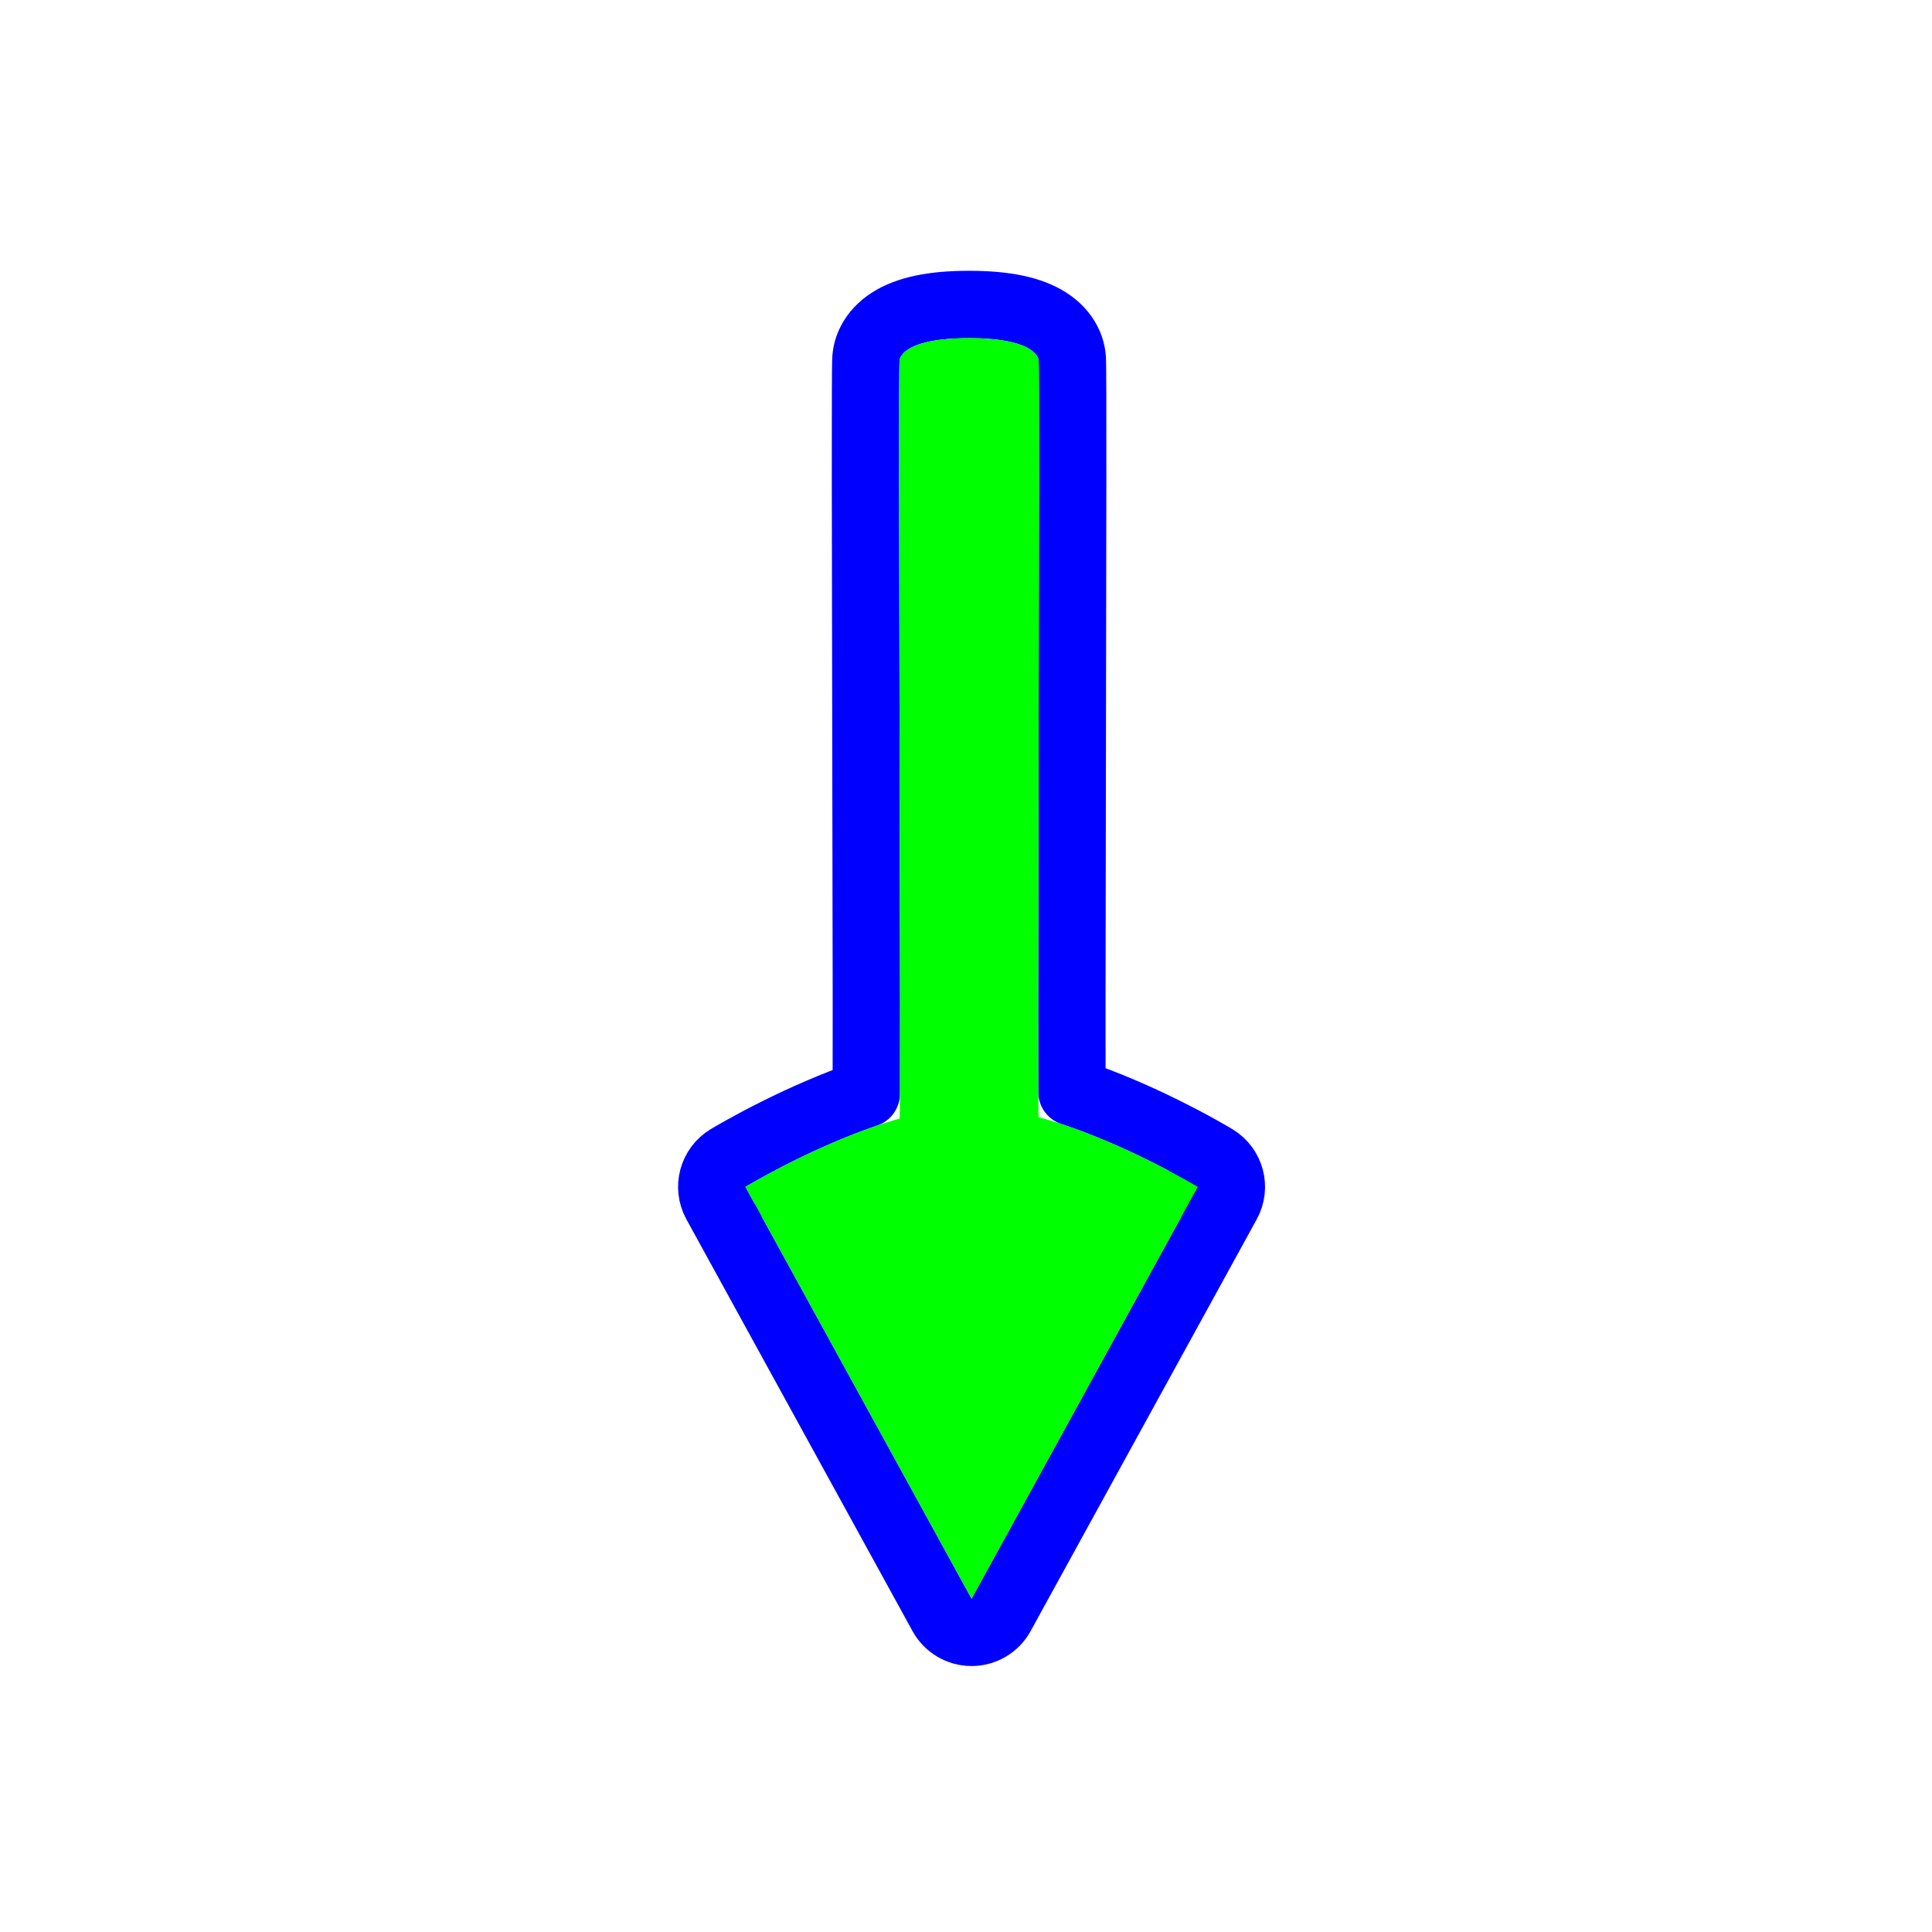
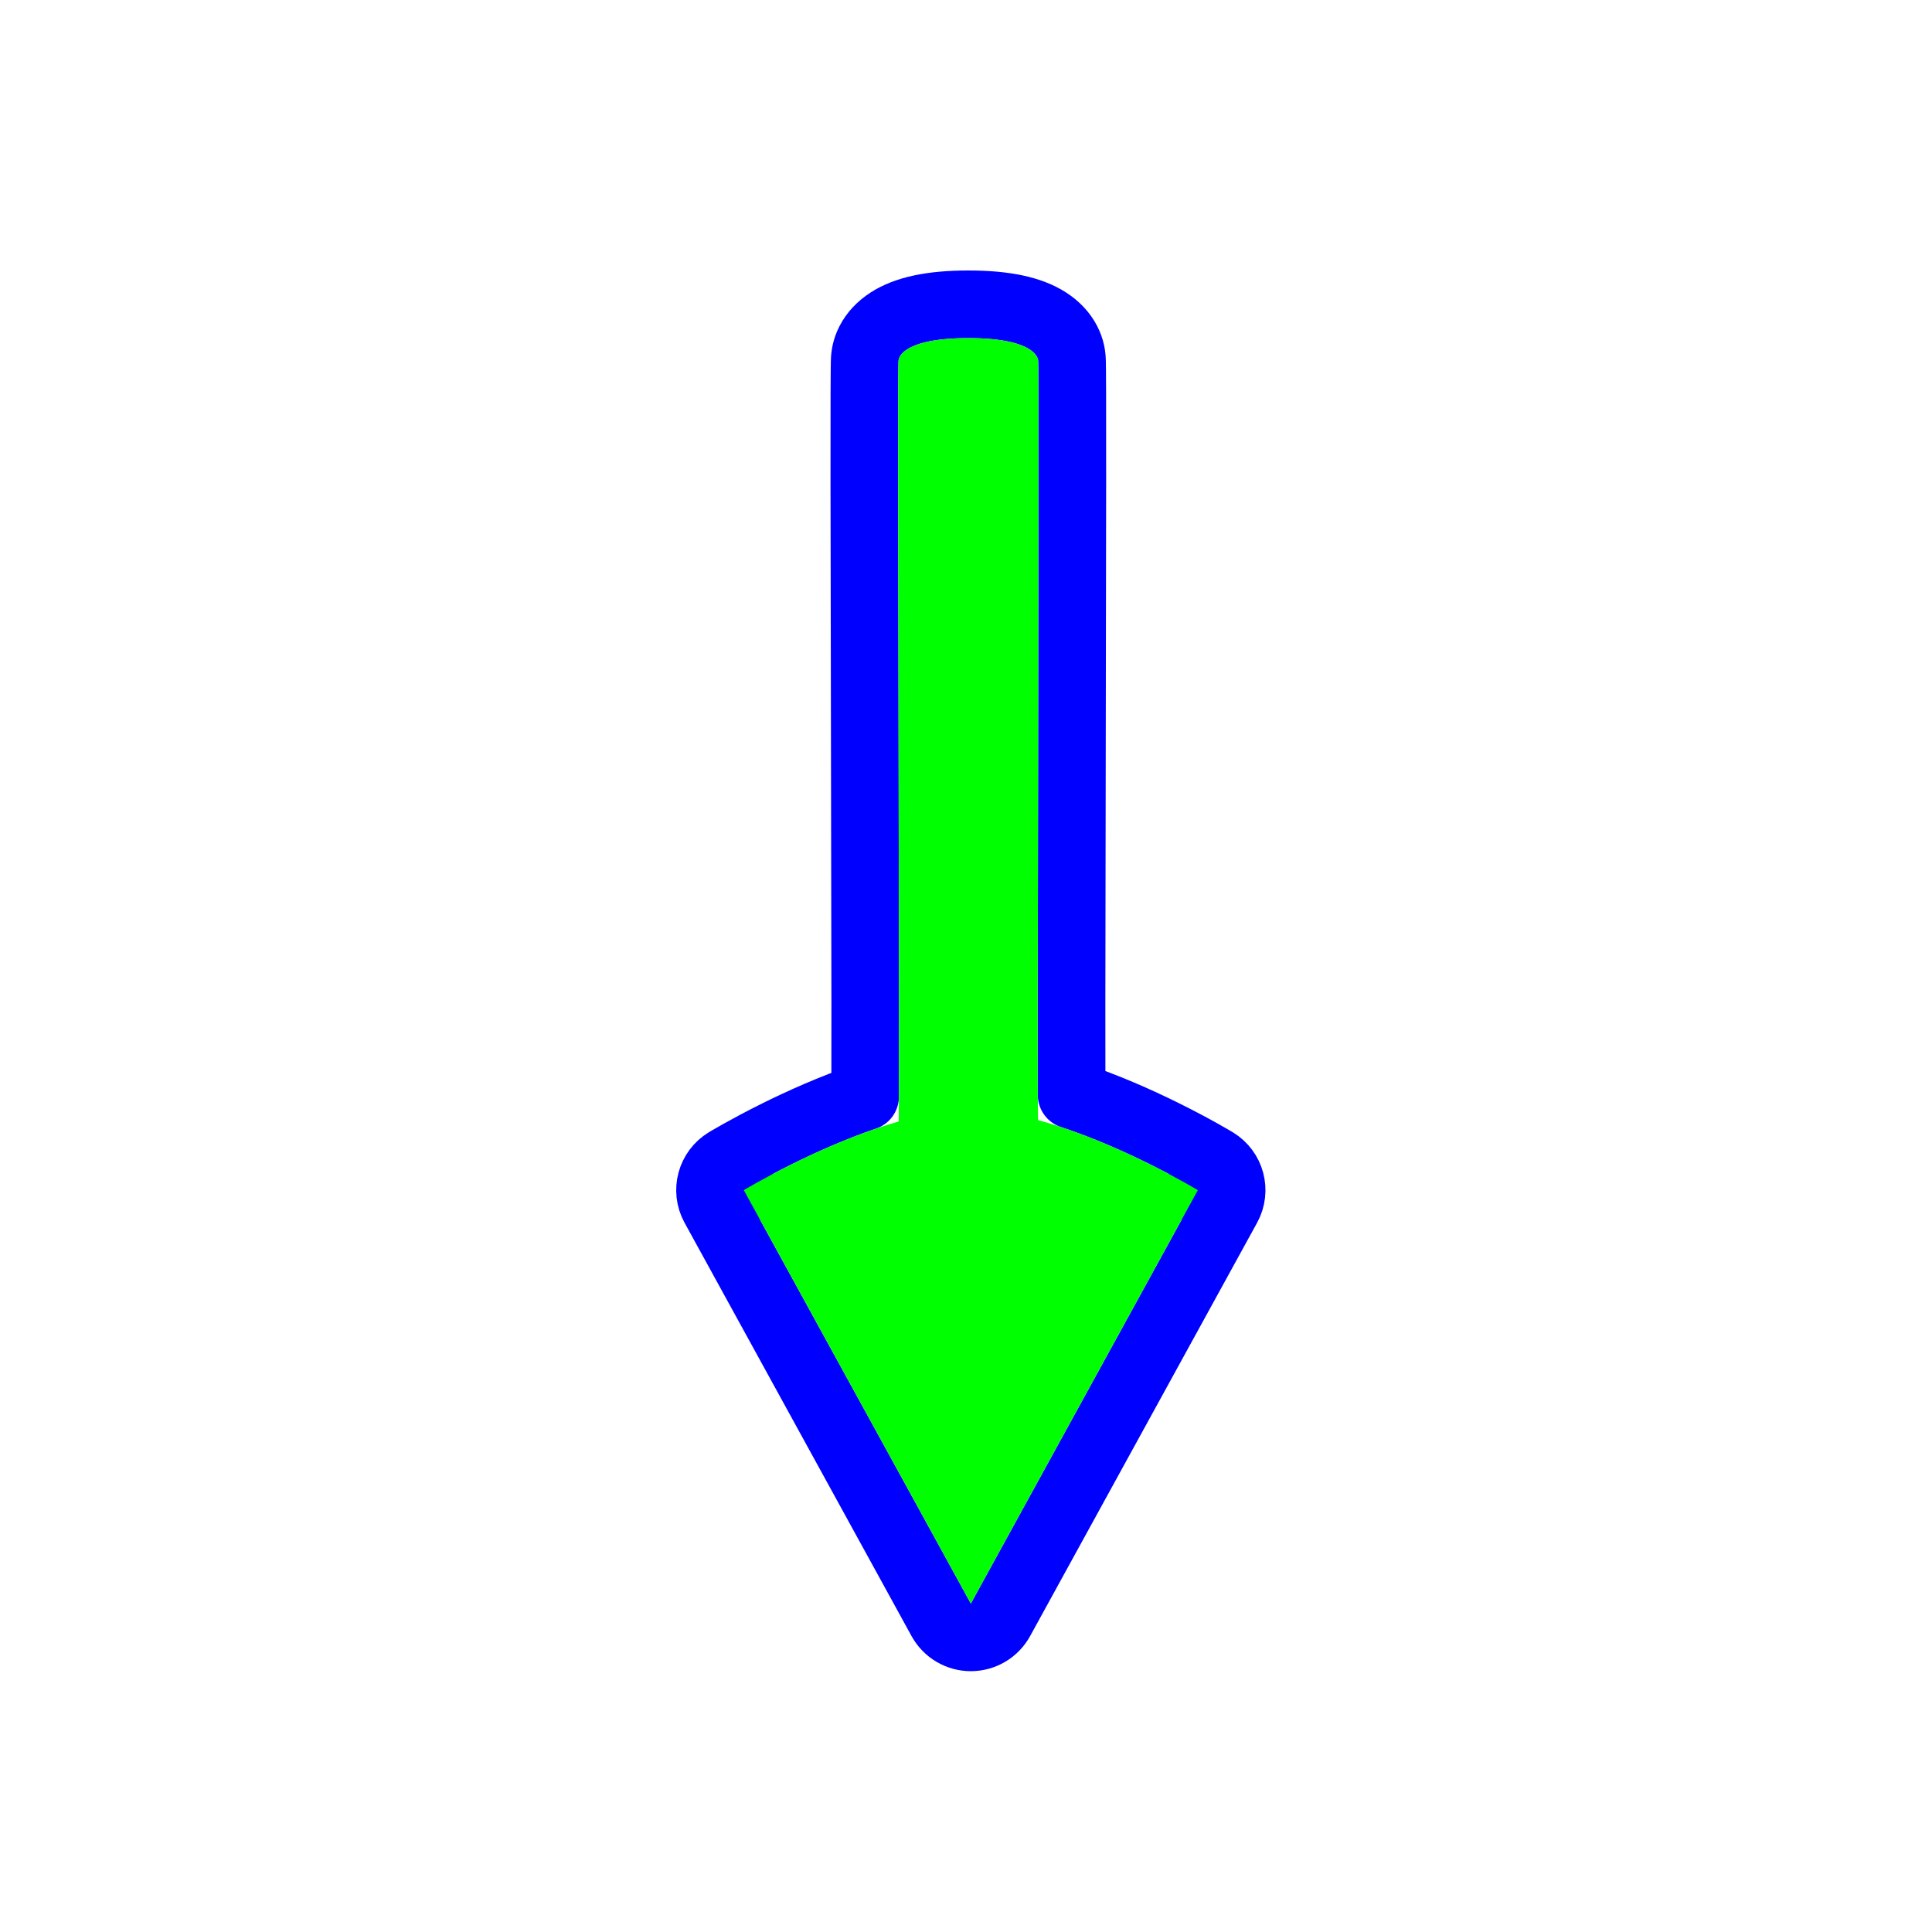
- <svg xmlns="http://www.w3.org/2000/svg" width="257" height="257" viewBox="0 0 257 257" fill="none">
-   <path d="M125.313 214.816C126.1 216.249 127.605 217.14 129.24 217.14C130.875 217.14 132.38 216.249 133.167 214.816L163.247 160.038C164.402 157.934 163.694 155.293 161.64 154.049L159.32 157.882C161.64 154.049 161.639 154.049 161.639 154.049L161.637 154.048L161.634 154.046L161.625 154.04L161.594 154.022L161.488 153.959C161.397 153.905 161.267 153.828 161.101 153.731C160.768 153.537 160.289 153.261 159.683 152.924C158.473 152.249 156.753 151.323 154.691 150.305C151.389 148.673 147.113 146.757 142.595 145.267C142.594 144.96 142.592 144.633 142.591 144.286C142.584 141.558 142.582 137.657 142.585 132.968C142.591 123.677 142.614 111.312 142.637 98.894L142.638 98.552C142.661 86.021 142.685 73.464 142.69 63.992C142.693 59.257 142.692 55.288 142.684 52.476C142.68 51.072 142.674 49.948 142.666 49.159C142.662 48.767 142.658 48.442 142.652 48.201C142.649 48.084 142.646 47.963 142.641 47.854C142.639 47.803 142.635 47.723 142.628 47.634C142.626 47.606 142.622 47.564 142.617 47.514C142.615 47.493 142.613 47.472 142.611 47.452C142.592 47.267 142.561 47.065 142.512 46.847C142.415 46.41 142.251 45.924 141.989 45.42C141.45 44.382 140.594 43.446 139.422 42.694C137.203 41.27 133.87 40.5 128.912 40.5C123.953 40.5 120.62 41.27 118.402 42.694C117.23 43.446 116.374 44.382 115.835 45.42C115.573 45.924 115.409 46.41 115.311 46.847C115.263 47.065 115.232 47.267 115.212 47.452C115.211 47.467 115.209 47.483 115.208 47.498C115.203 47.545 115.199 47.585 115.197 47.613C115.189 47.705 115.185 47.788 115.182 47.842C115.177 47.955 115.173 48.081 115.17 48.201C115.164 48.447 115.158 48.778 115.154 49.174C115.145 49.971 115.139 51.103 115.135 52.513C115.126 55.338 115.124 59.319 115.127 64.065C115.134 73.541 115.161 86.087 115.187 98.609L115.187 98.681C115.214 111.23 115.24 123.748 115.247 133.133C115.25 137.827 115.248 141.73 115.239 144.46C115.238 144.824 115.236 145.166 115.235 145.485C110.847 146.979 106.72 148.847 103.534 150.431C101.543 151.42 99.887 152.315 98.722 152.965C98.139 153.291 97.678 153.556 97.358 153.743C97.198 153.836 97.073 153.91 96.986 153.962L96.884 154.023L96.855 154.041L96.846 154.046L96.842 154.048L96.841 154.049C96.841 154.049 96.84 154.049 99.16 157.882L96.84 154.049C94.786 155.293 94.077 157.934 95.233 160.038L125.313 214.816Z" stroke="#0000FF" stroke-width="8.96" stroke-linecap="round" stroke-linejoin="round" />
-   <path d="M129.24 212.66L99.16 157.882C99.16 157.882 109.307 151.74 119.666 148.79C119.879 148.73 119.456 48.816 119.666 47.948C119.666 47.948 119.666 44.98 128.912 44.98C138.157 44.98 138.157 47.948 138.157 47.948C138.346 48.708 137.971 148.557 138.157 148.608C148.74 151.478 159.32 157.882 159.32 157.882L129.24 212.66Z" fill="#00FF00" />
+ <svg xmlns="http://www.w3.org/2000/svg" width="256" height="256" viewBox="0 0 256 256" fill="none">
+   <path d="M128.312 40.32C133.27 40.32 136.603 41.09 138.822 42.514C139.994 43.266 140.85 44.202 141.389 45.239C141.651 45.744 141.815 46.23 141.912 46.667C141.961 46.885 141.992 47.087 142.011 47.272C142.014 47.295 142.014 47.319 142.016 47.342C142.021 47.389 142.026 47.427 142.028 47.454C142.035 47.543 142.039 47.623 142.041 47.674C142.046 47.782 142.049 47.904 142.052 48.021C142.058 48.261 142.062 48.587 142.066 48.979C142.074 49.768 142.079 50.892 142.083 52.296C142.092 55.107 142.093 59.077 142.09 63.812C142.084 73.284 142.062 85.841 142.038 98.372C142.015 110.905 141.991 123.412 141.985 132.788C141.982 137.477 141.984 141.379 141.992 144.107C141.993 144.454 141.995 144.782 141.996 145.089C146.514 146.579 150.789 148.493 154.091 150.124C156.153 151.143 157.873 152.069 159.083 152.743C159.689 153.081 160.169 153.357 160.501 153.551C160.668 153.648 160.797 153.725 160.888 153.779C160.933 153.805 160.969 153.827 160.995 153.842C161.007 153.85 161.017 153.856 161.025 153.861C161.029 153.863 161.032 153.865 161.035 153.866C161.036 153.867 161.037 153.868 161.037 153.868L161.038 153.869C161.034 153.879 160.925 154.06 158.72 157.702L161.039 153.869C163.093 155.113 163.802 157.754 162.647 159.859L132.567 214.636C131.78 216.069 130.275 216.96 128.64 216.96C127.005 216.96 125.5 216.069 124.713 214.636L94.633 159.859C93.478 157.754 94.187 155.113 96.241 153.869L98.56 157.702C96.36 154.068 96.247 153.879 96.242 153.869L96.243 153.868L96.254 153.861C96.262 153.856 96.272 153.85 96.284 153.843C96.309 153.828 96.343 153.807 96.386 153.781C96.473 153.73 96.598 153.656 96.758 153.563C97.078 153.376 97.54 153.111 98.122 152.785C99.287 152.135 100.944 151.24 102.935 150.25C106.12 148.668 110.246 146.8 114.632 145.307C114.634 144.987 114.638 144.645 114.639 144.281C114.648 141.551 114.65 137.647 114.647 132.953C114.64 123.568 114.614 111.05 114.587 98.501C114.561 85.955 114.534 73.379 114.528 63.885C114.524 59.139 114.526 55.158 114.535 52.333C114.539 50.923 114.545 49.791 114.554 48.993C114.558 48.598 114.564 48.267 114.57 48.021C114.573 47.901 114.577 47.775 114.582 47.661C114.585 47.607 114.589 47.525 114.597 47.433C114.6 47.403 114.603 47.362 114.609 47.312C114.61 47.298 114.611 47.285 114.613 47.272C114.632 47.087 114.663 46.885 114.711 46.667C114.809 46.23 114.973 45.744 115.235 45.239C115.774 44.202 116.63 43.266 117.802 42.514C120.02 41.09 123.354 40.32 128.312 40.32Z" stroke="#0000FF" stroke-width="8.96" stroke-linecap="round" stroke-linejoin="round" />
+   <path d="M128.64 212.48L98.56 157.702C98.56 157.702 108.707 151.56 119.066 148.61C119.279 148.55 118.856 48.636 119.066 47.768C119.066 47.768 119.066 44.8 128.312 44.8C137.557 44.8 137.557 47.768 137.557 47.768C137.746 48.528 137.371 148.377 137.557 148.428C148.14 151.298 158.72 157.702 158.72 157.702L128.64 212.48Z" fill="#00FF00" />
</svg>
